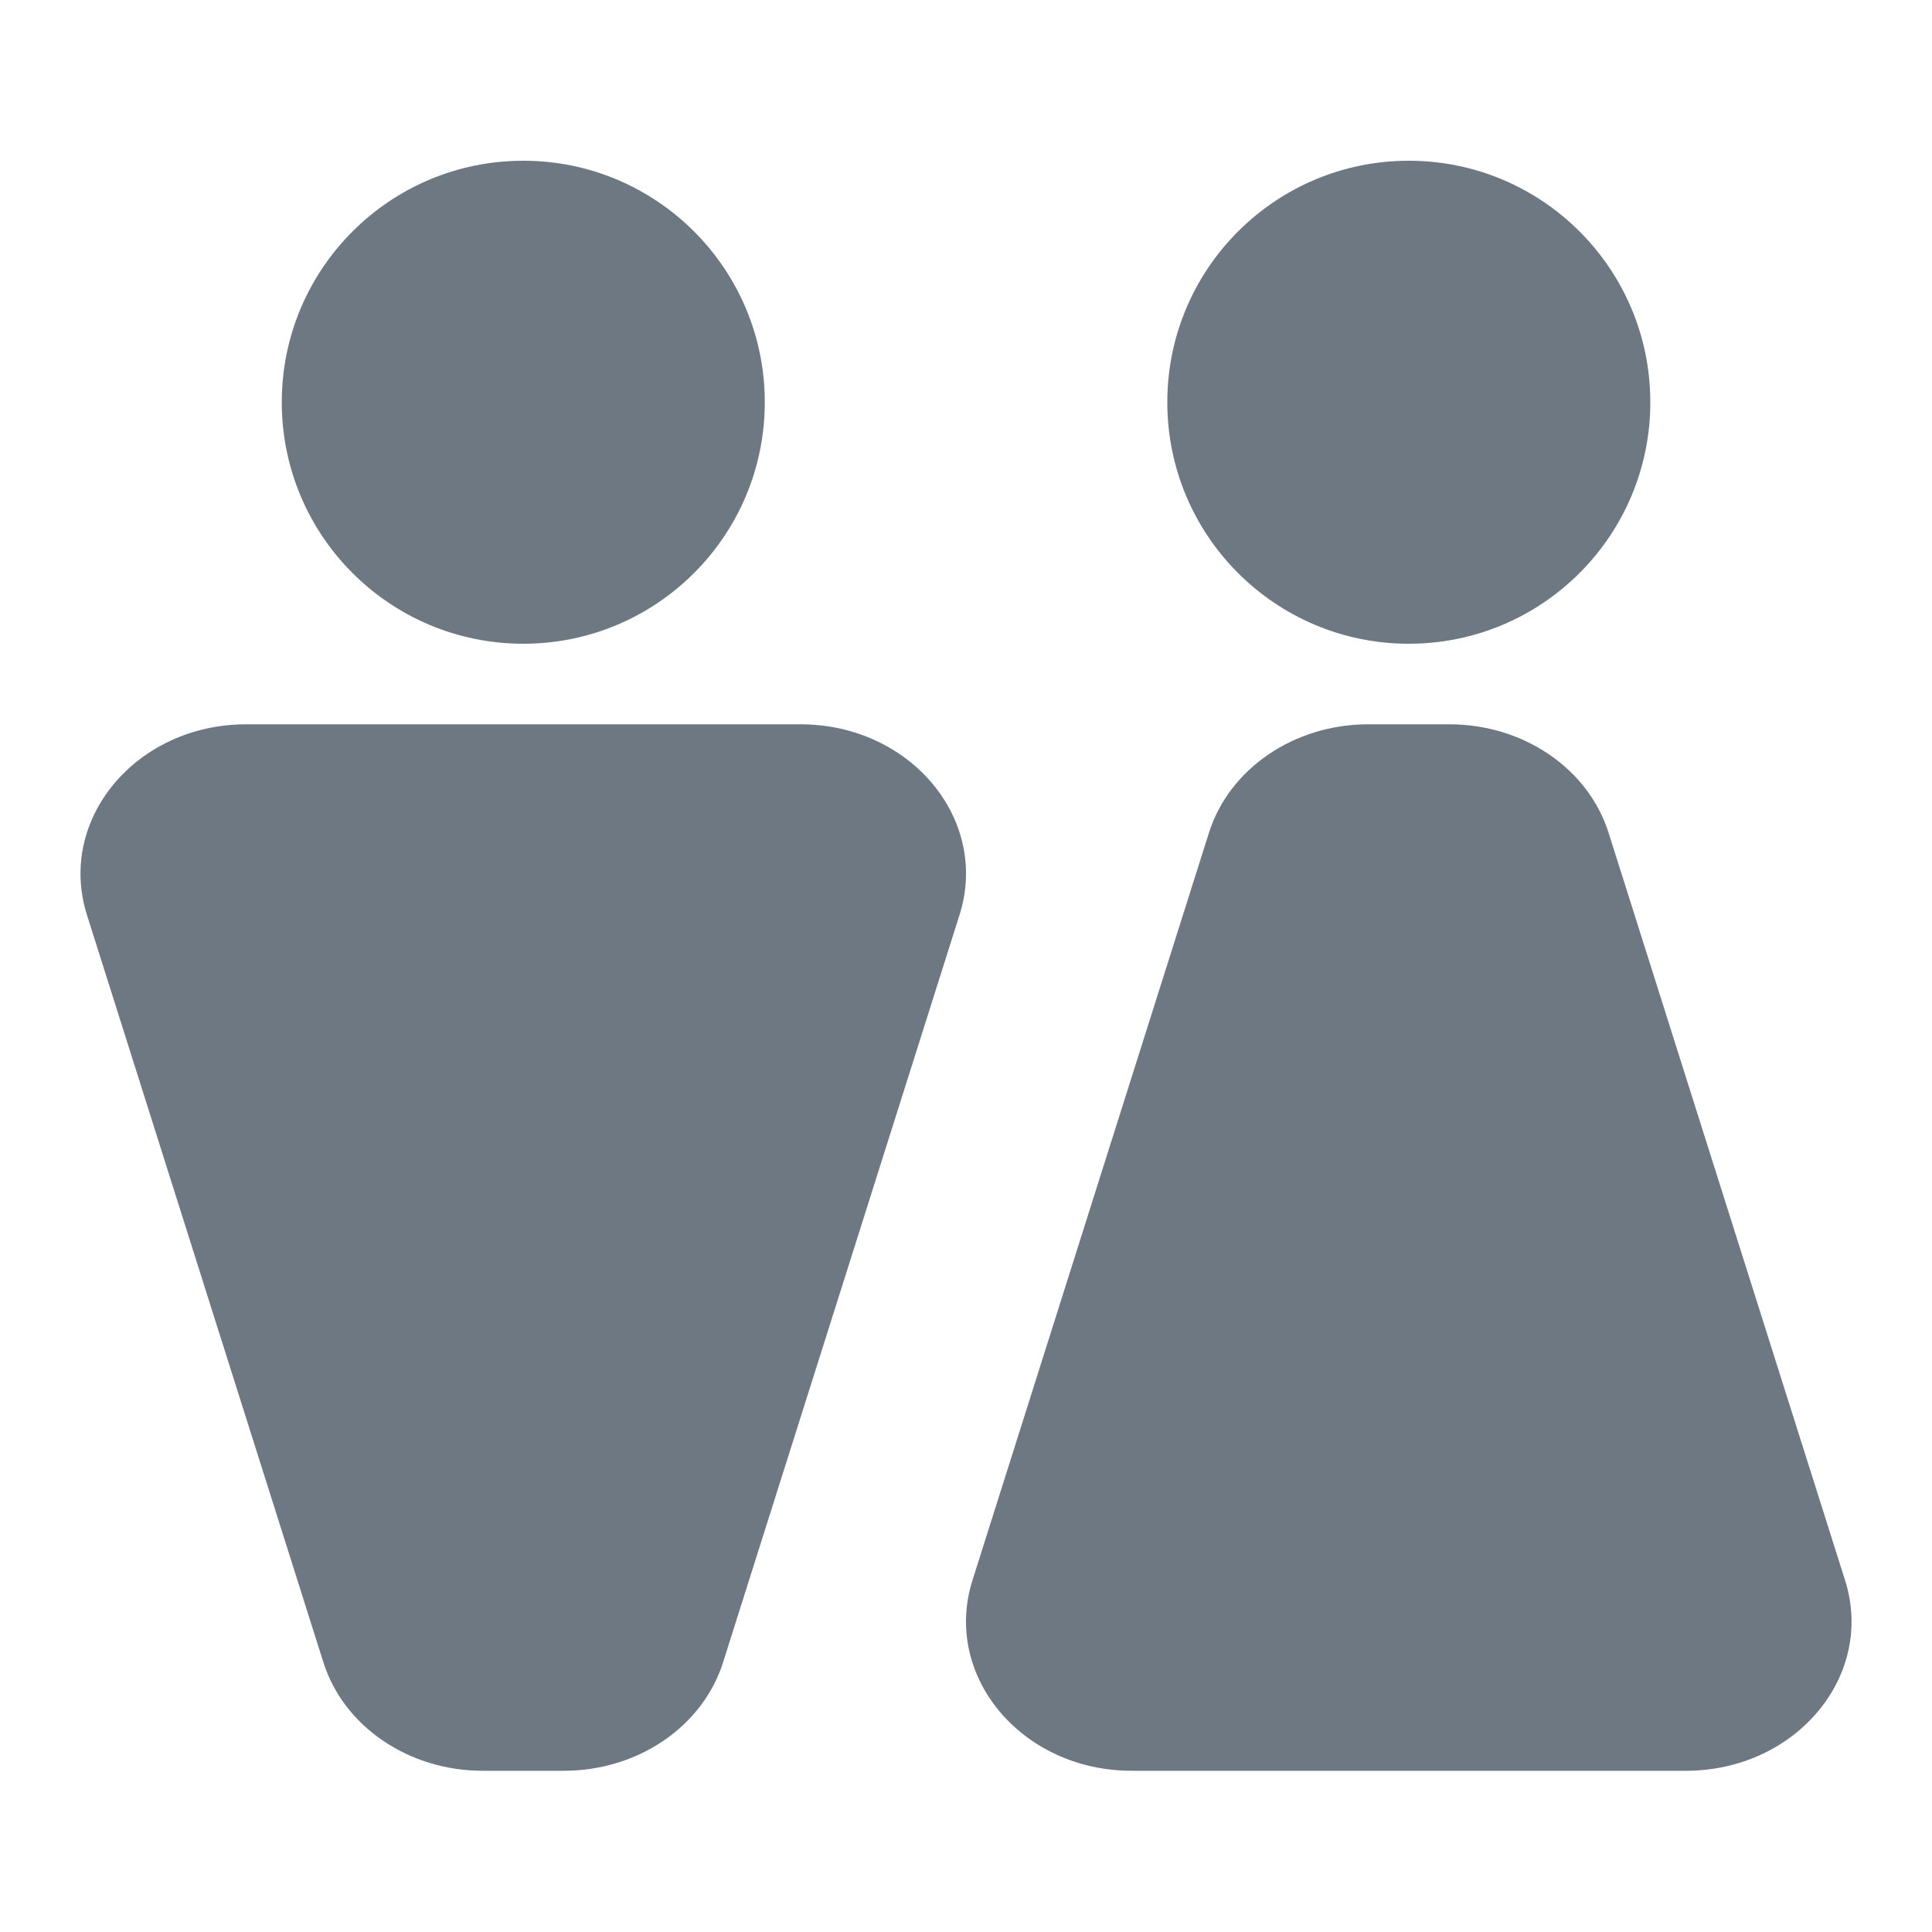
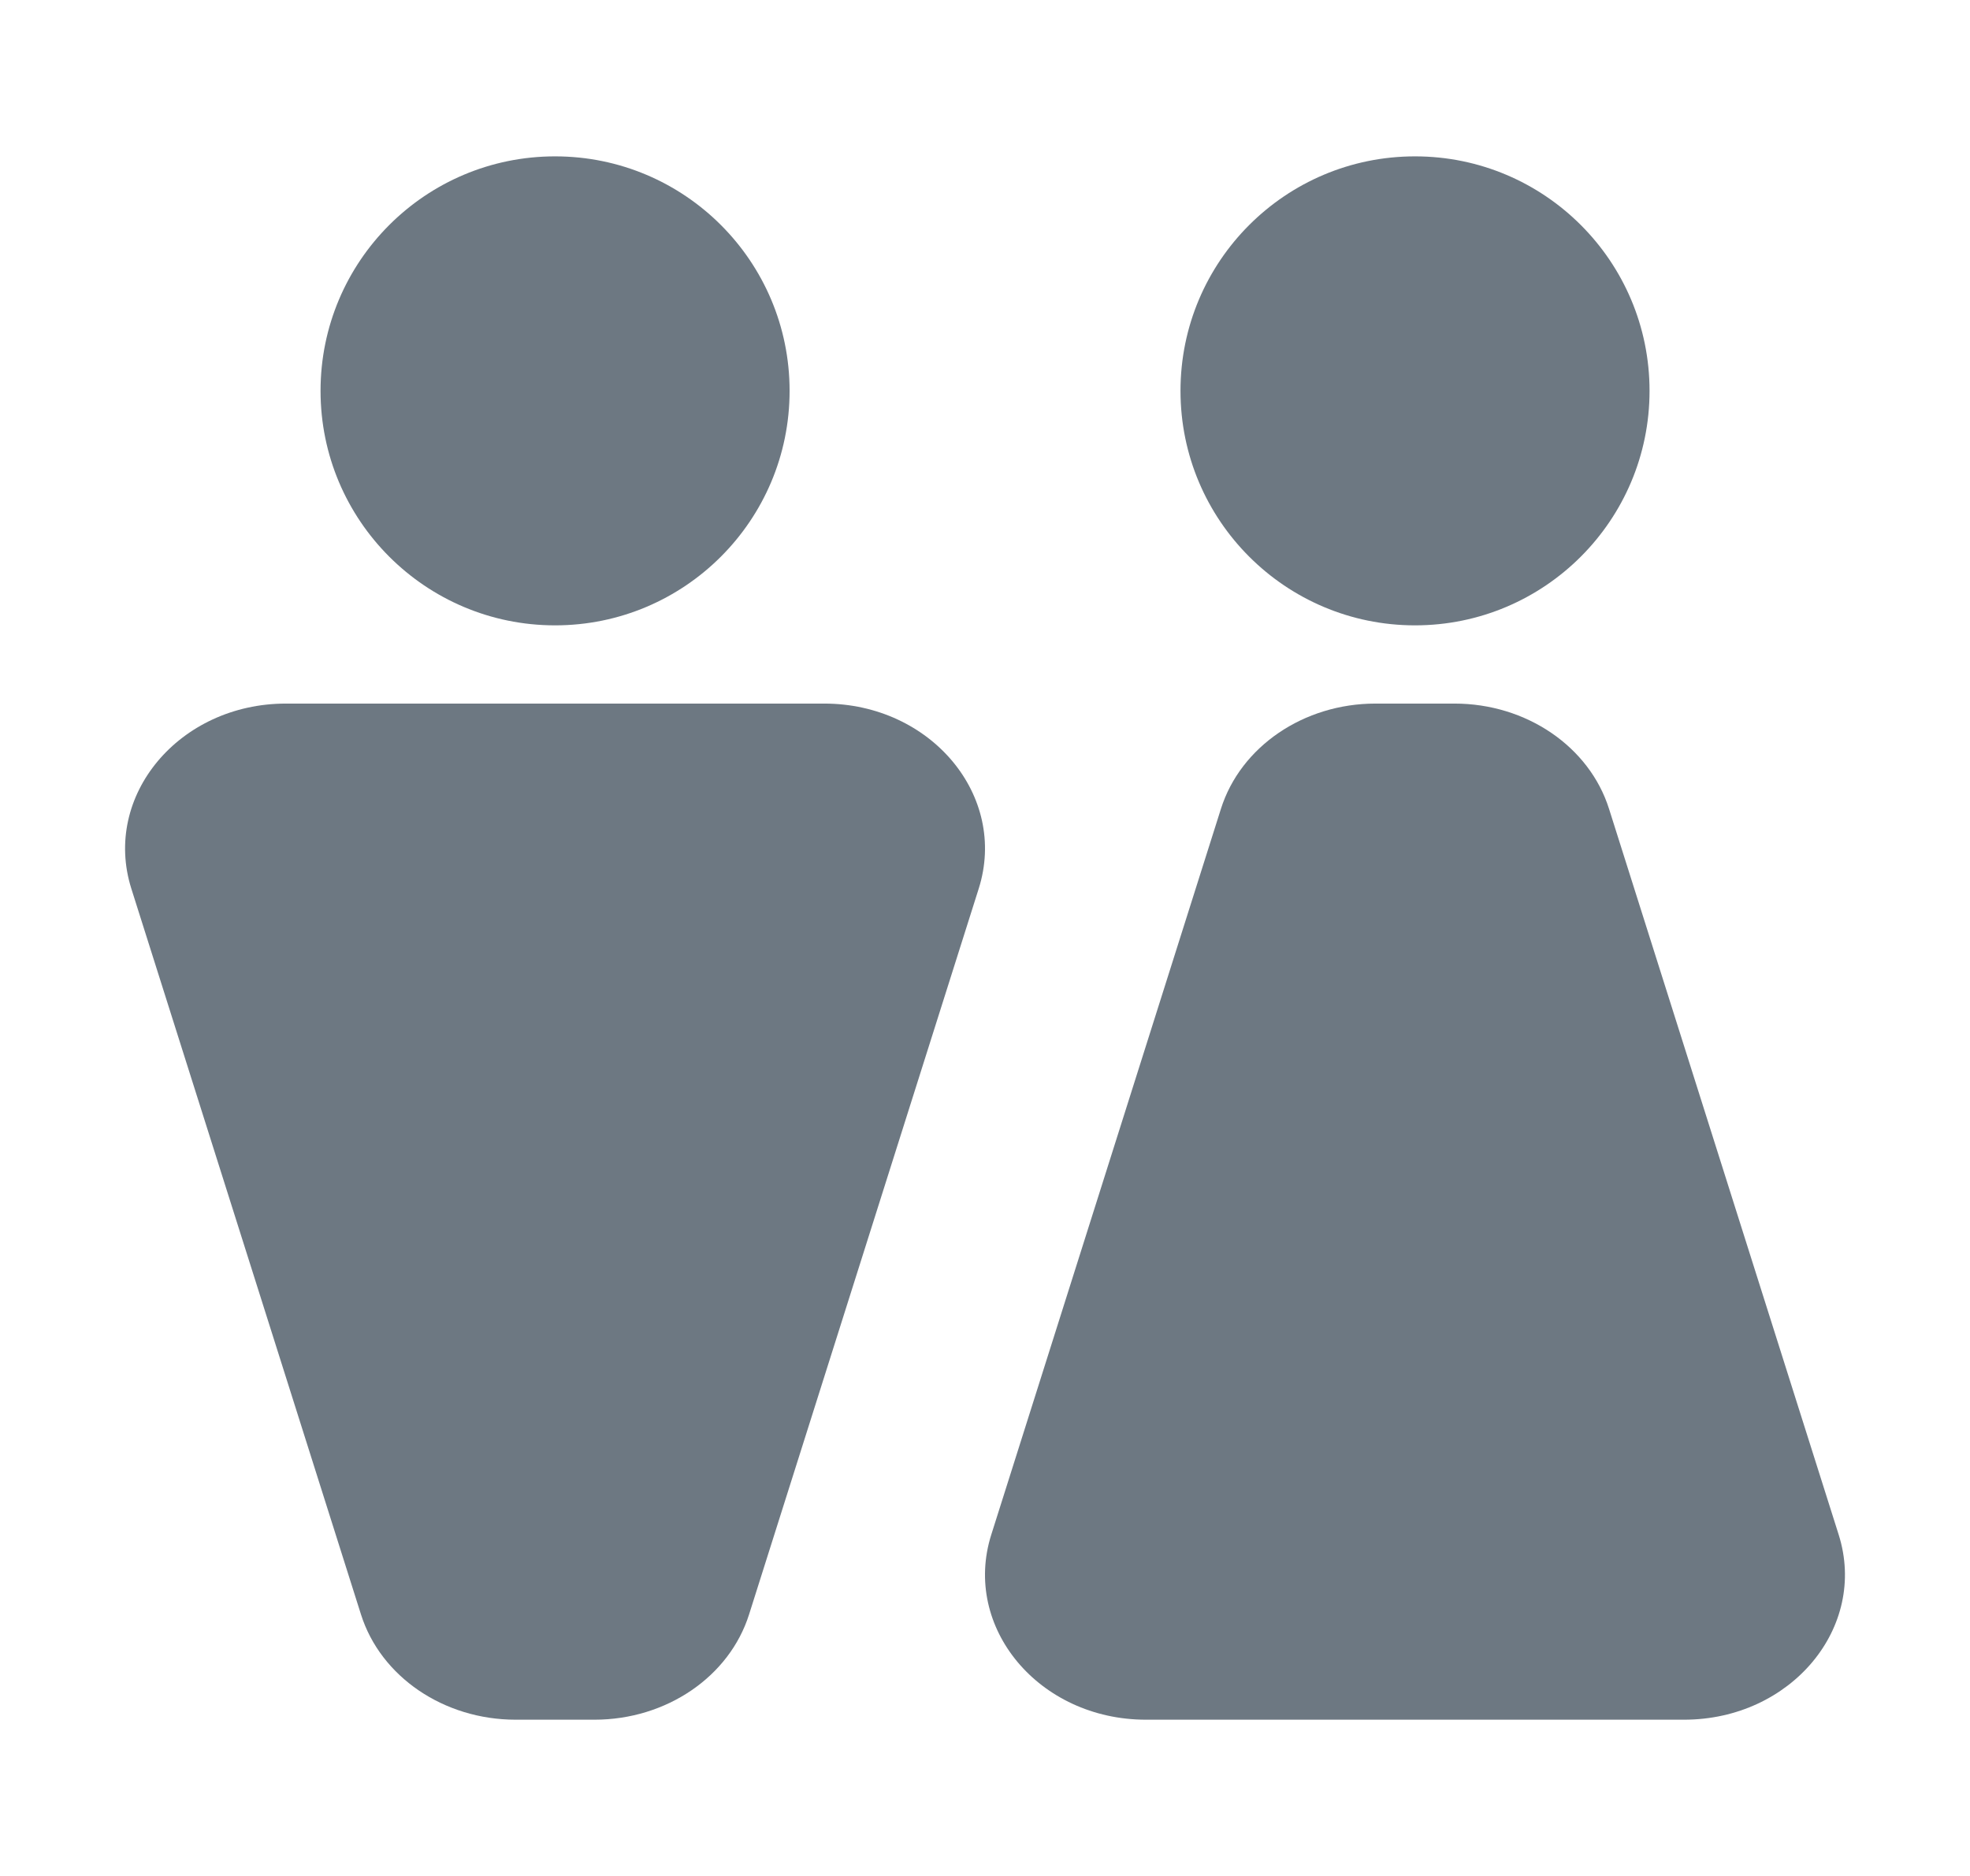
- <svg xmlns="http://www.w3.org/2000/svg" width="20" height="20" viewBox="0 0 20 20" fill="none">
-   <path d="M7.917 4.164C7.917 5.545 6.798 6.664 5.417 6.664C4.036 6.664 2.917 5.545 2.917 4.164C2.917 2.783 4.036 1.664 5.417 1.664C6.798 1.664 7.917 2.783 7.917 4.164Z" fill="#6D7882" />
-   <path d="M0.9 9.471C0.588 8.482 1.41 7.498 2.548 7.498H8.286C9.424 7.498 10.246 8.482 9.933 9.471L7.485 17.209C7.275 17.873 6.603 18.331 5.838 18.331H4.996C4.231 18.331 3.558 17.873 3.348 17.209L0.9 9.471Z" fill="#6D7882" />
-   <path d="M17.084 4.164C17.084 5.545 15.964 6.664 14.584 6.664C13.203 6.664 12.084 5.545 12.084 4.164C12.084 2.783 13.203 1.664 14.584 1.664C15.964 1.664 17.084 2.783 17.084 4.164Z" fill="#6D7882" />
-   <path d="M10.067 16.359C9.754 17.347 10.576 18.331 11.715 18.331H17.452C18.591 18.331 19.413 17.347 19.1 16.359L16.652 8.621C16.442 7.956 15.77 7.498 15.005 7.498H14.162C13.398 7.498 12.725 7.956 12.515 8.621L10.067 16.359Z" fill="#6D7882" />
+ <svg xmlns="http://www.w3.org/2000/svg" width="21" height="20" viewBox="0 0 21 20" fill="none">
+   <path d="M8.417 4.167C8.417 5.547 7.298 6.667 5.917 6.667C4.536 6.667 3.417 5.547 3.417 4.167C3.417 2.786 4.536 1.667 5.917 1.667C7.298 1.667 8.417 2.786 8.417 4.167Z" fill="#6D7882" />
+   <path d="M1.4 9.474C1.088 8.485 1.91 7.501 3.048 7.501H8.786C9.924 7.501 10.746 8.485 10.433 9.474L7.985 17.212C7.775 17.876 7.103 18.334 6.338 18.334H5.496C4.731 18.334 4.058 17.876 3.848 17.212L1.4 9.474Z" fill="#6D7882" />
+   <path d="M17.584 4.167C17.584 5.547 16.464 6.667 15.084 6.667C13.703 6.667 12.584 5.547 12.584 4.167C12.584 2.786 13.703 1.667 15.084 1.667C16.464 1.667 17.584 2.786 17.584 4.167Z" fill="#6D7882" />
+   <path d="M10.567 16.361C10.254 17.35 11.076 18.334 12.215 18.334H17.952C19.091 18.334 19.913 17.35 19.6 16.361L17.152 8.623C16.942 7.959 16.27 7.501 15.505 7.501H14.662C13.898 7.501 13.225 7.959 13.015 8.623L10.567 16.361Z" fill="#6D7882" />
</svg>
